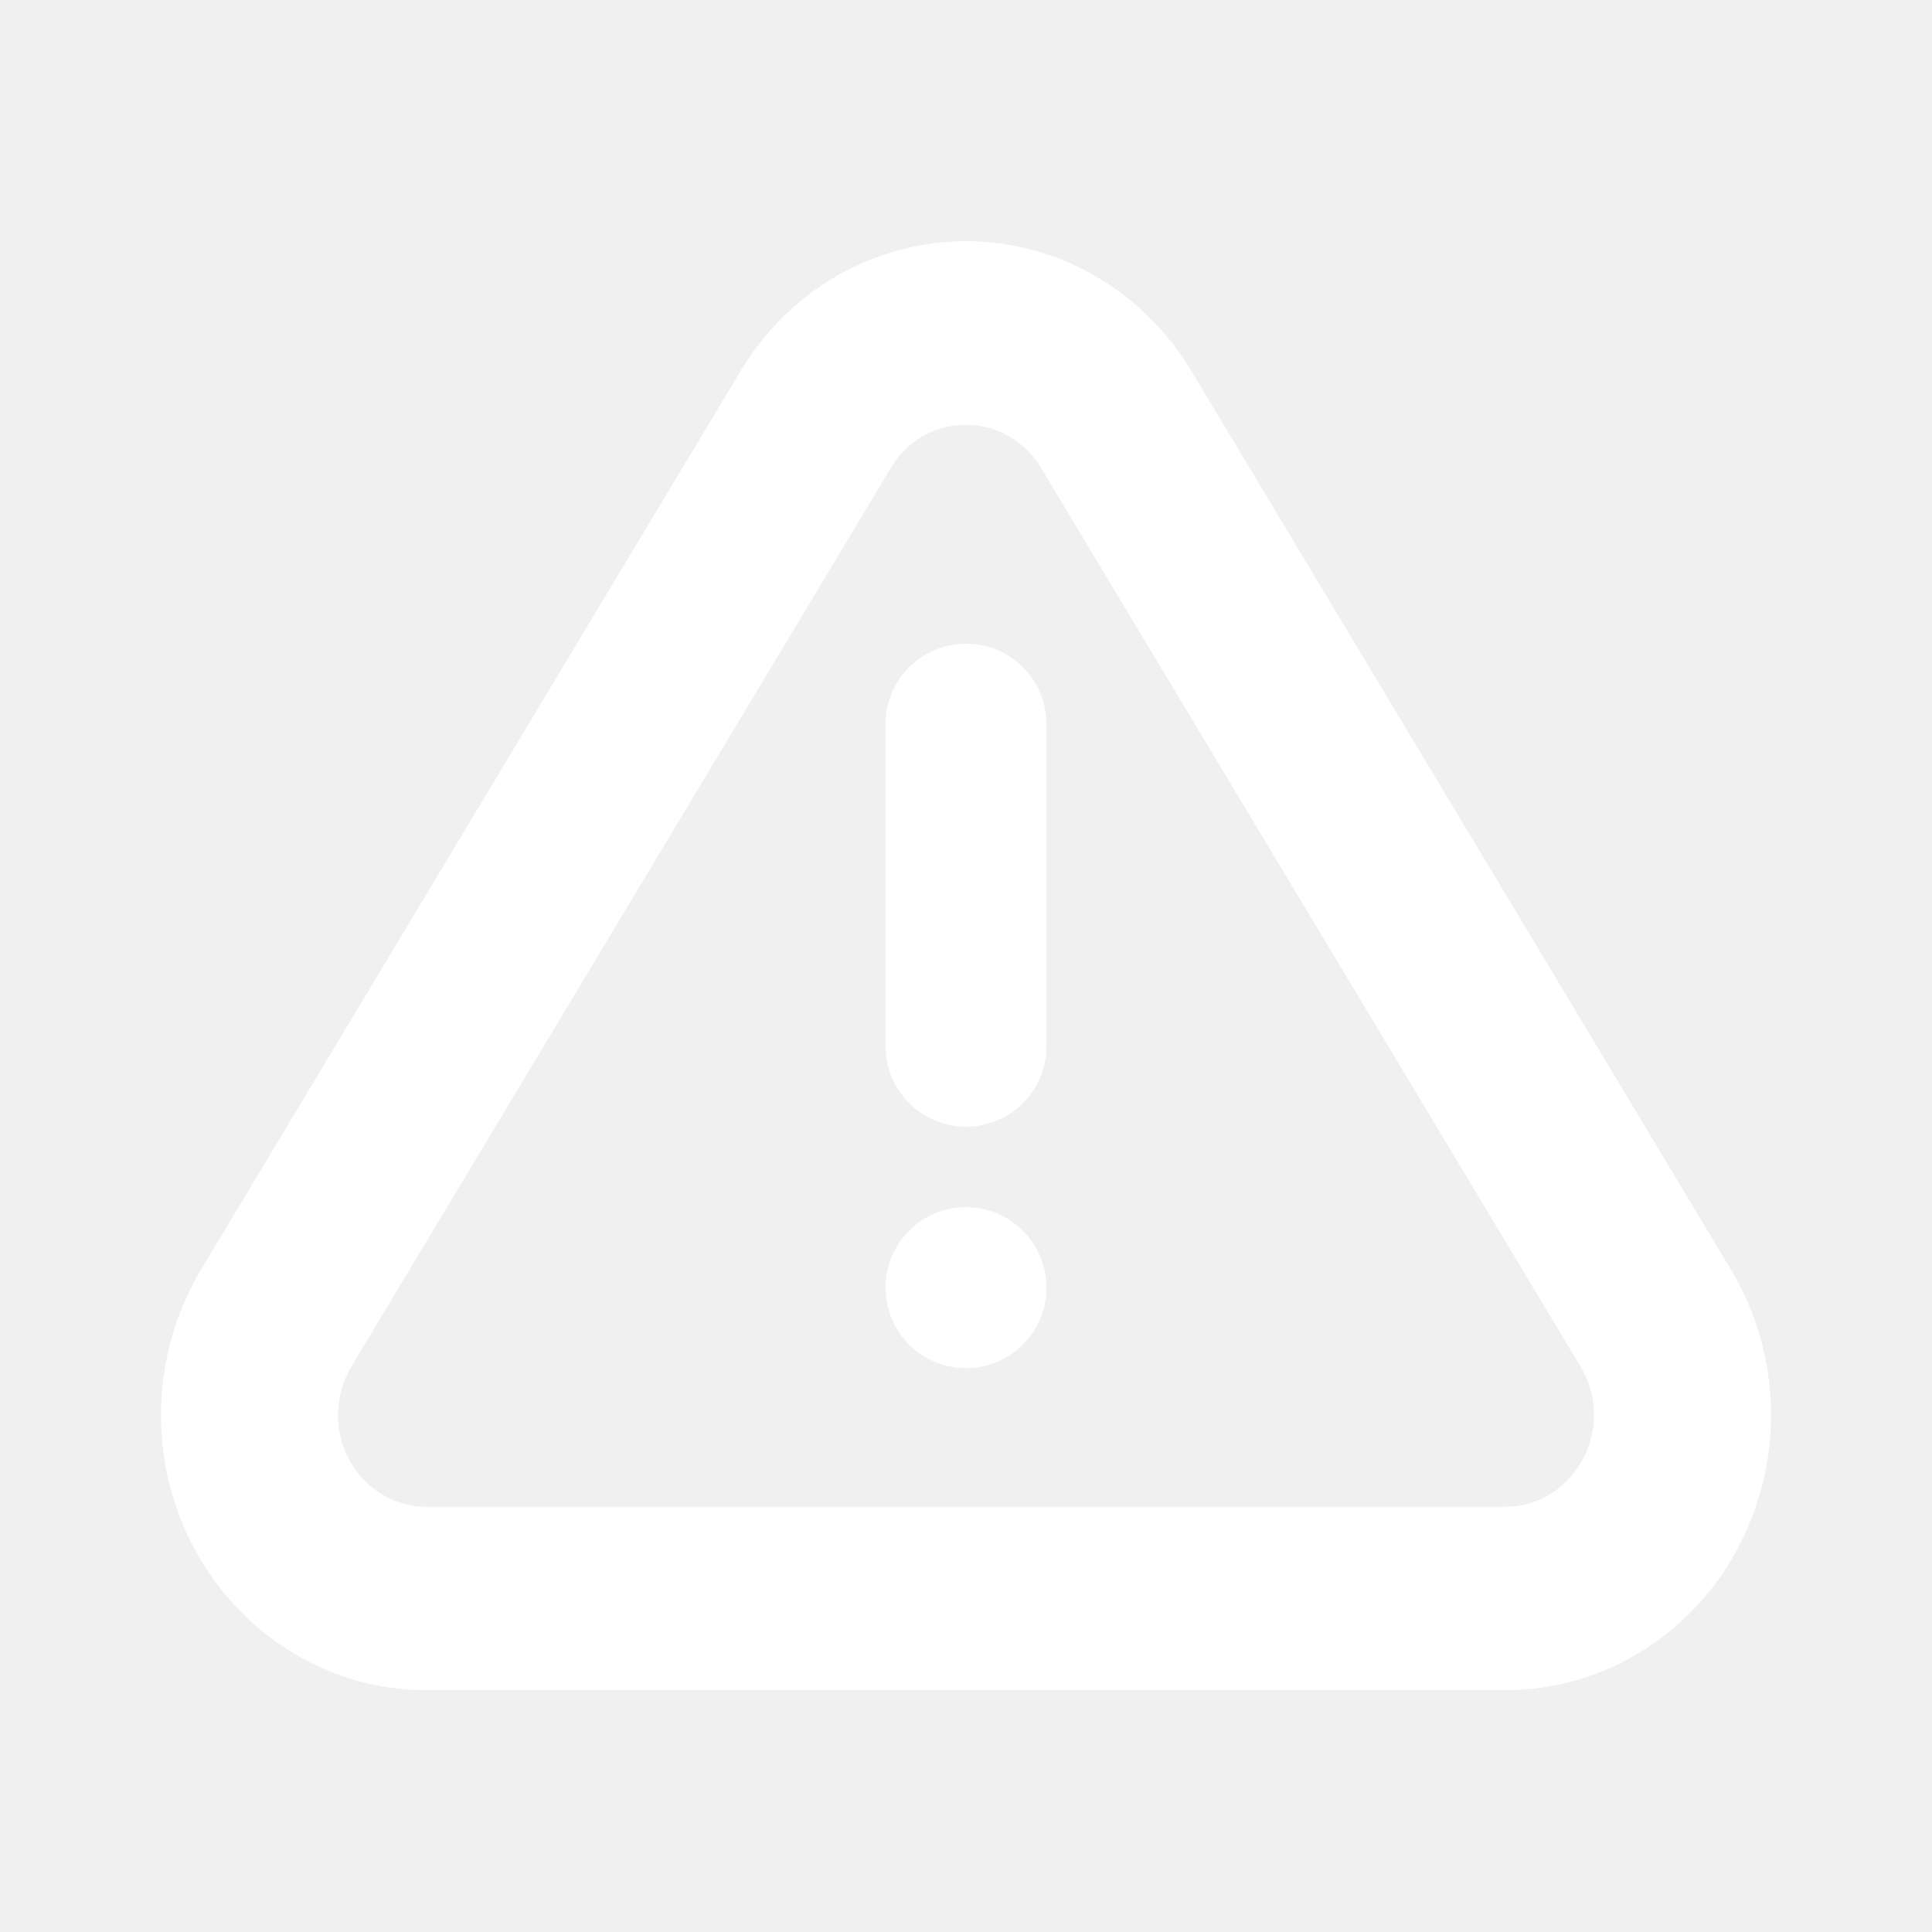
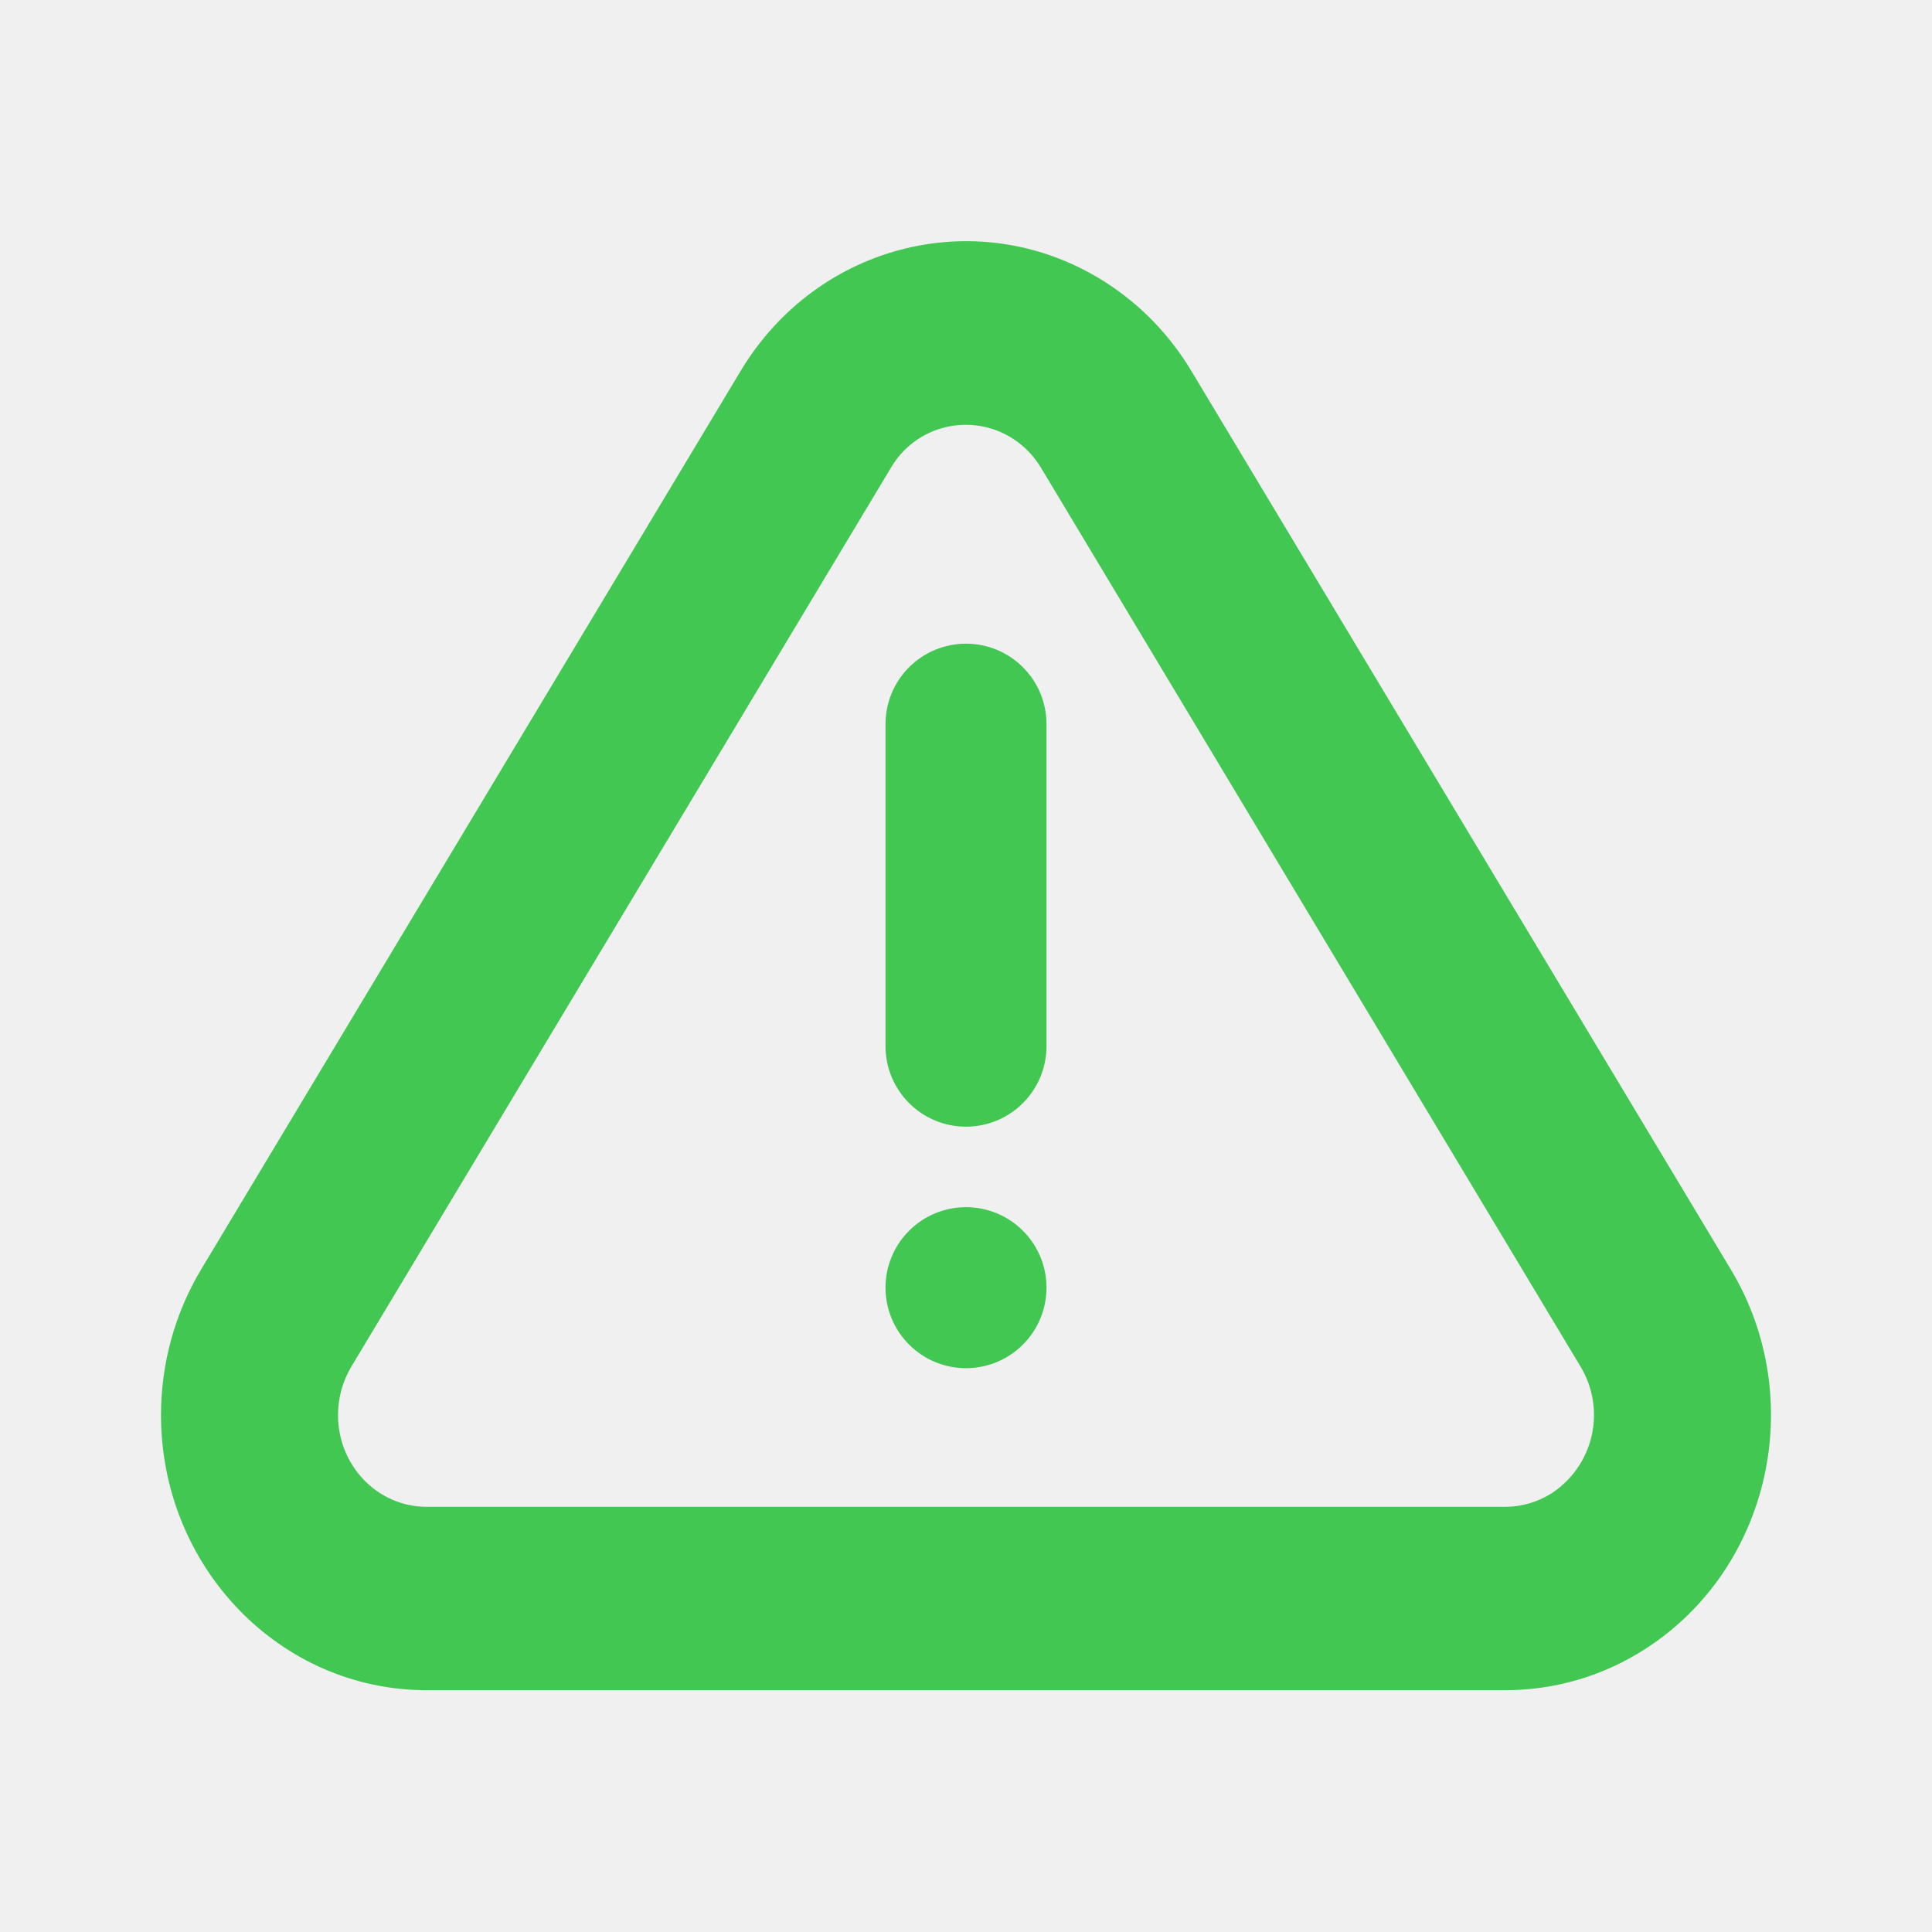
<svg xmlns="http://www.w3.org/2000/svg" width="24" height="24" viewBox="0 0 24 24" fill="none">
  <g id="jam:triangle-danger">
-     <path id="Vector" d="M14.8 4.609L21.501 15.77C22.464 17.373 21.991 19.482 20.444 20.48C19.925 20.817 19.32 20.996 18.701 20.996H5.298C3.477 20.996 2 19.466 2 17.577C2 16.938 2.173 16.313 2.498 15.77L9.2 4.609C10.162 3.006 12.196 2.515 13.743 3.513C14.171 3.789 14.533 4.164 14.8 4.609ZM12.58 5.448C12.458 5.369 12.32 5.316 12.177 5.292C12.033 5.268 11.886 5.273 11.745 5.307C11.604 5.341 11.47 5.403 11.354 5.49C11.237 5.577 11.139 5.687 11.066 5.813L4.365 16.976C4.256 17.158 4.199 17.366 4.199 17.578C4.199 18.208 4.691 18.718 5.299 18.718H18.7C18.906 18.718 19.107 18.658 19.281 18.546C19.531 18.38 19.707 18.124 19.773 17.832C19.838 17.539 19.789 17.233 19.634 16.976L12.933 5.813C12.846 5.666 12.725 5.541 12.581 5.448H12.58ZM12 16.996C11.735 16.996 11.48 16.891 11.293 16.703C11.105 16.515 11 16.261 11 15.996C11 15.731 11.105 15.476 11.293 15.289C11.48 15.101 11.735 14.996 12 14.996C12.265 14.996 12.52 15.101 12.707 15.289C12.895 15.476 13 15.731 13 15.996C13 16.261 12.895 16.515 12.707 16.703C12.52 16.891 12.265 16.996 12 16.996ZM12 7.996C12.265 7.996 12.52 8.101 12.707 8.289C12.895 8.476 13 8.731 13 8.996V12.996C13 13.261 12.895 13.515 12.707 13.703C12.52 13.891 12.265 13.996 12 13.996C11.735 13.996 11.48 13.891 11.293 13.703C11.105 13.515 11 13.261 11 12.996V8.996C11 8.731 11.105 8.476 11.293 8.289C11.48 8.101 11.735 7.996 12 7.996Z" fill="white" />
+     <path id="Vector" d="M14.8 4.609L21.501 15.77C22.464 17.373 21.991 19.482 20.444 20.48C19.925 20.817 19.32 20.996 18.701 20.996H5.298C3.477 20.996 2 19.466 2 17.577C2 16.938 2.173 16.313 2.498 15.77L9.2 4.609C10.162 3.006 12.196 2.515 13.743 3.513C14.171 3.789 14.533 4.164 14.8 4.609ZM12.58 5.448C12.458 5.369 12.32 5.316 12.177 5.292C12.033 5.268 11.886 5.273 11.745 5.307C11.604 5.341 11.47 5.403 11.354 5.49C11.237 5.577 11.139 5.687 11.066 5.813L4.365 16.976C4.256 17.158 4.199 17.366 4.199 17.578C4.199 18.208 4.691 18.718 5.299 18.718H18.7C18.906 18.718 19.107 18.658 19.281 18.546C19.531 18.38 19.707 18.124 19.773 17.832C19.838 17.539 19.789 17.233 19.634 16.976L12.933 5.813C12.846 5.666 12.725 5.541 12.581 5.448H12.58ZM12 16.996C11.735 16.996 11.48 16.891 11.293 16.703C11.105 16.515 11 16.261 11 15.996C11 15.731 11.105 15.476 11.293 15.289C11.48 15.101 11.735 14.996 12 14.996C12.265 14.996 12.52 15.101 12.707 15.289C12.895 15.476 13 15.731 13 15.996C13 16.261 12.895 16.515 12.707 16.703C12.52 16.891 12.265 16.996 12 16.996ZM12 7.996C12.265 7.996 12.52 8.101 12.707 8.289C12.895 8.476 13 8.731 13 8.996V12.996C13 13.261 12.895 13.515 12.707 13.703C12.52 13.891 12.265 13.996 12 13.996C11.735 13.996 11.48 13.891 11.293 13.703C11.105 13.515 11 13.261 11 12.996V8.996C11 8.731 11.105 8.476 11.293 8.289C11.48 8.101 11.735 7.996 12 7.996Z" fill="#41c752" />
  </g>
</svg>
